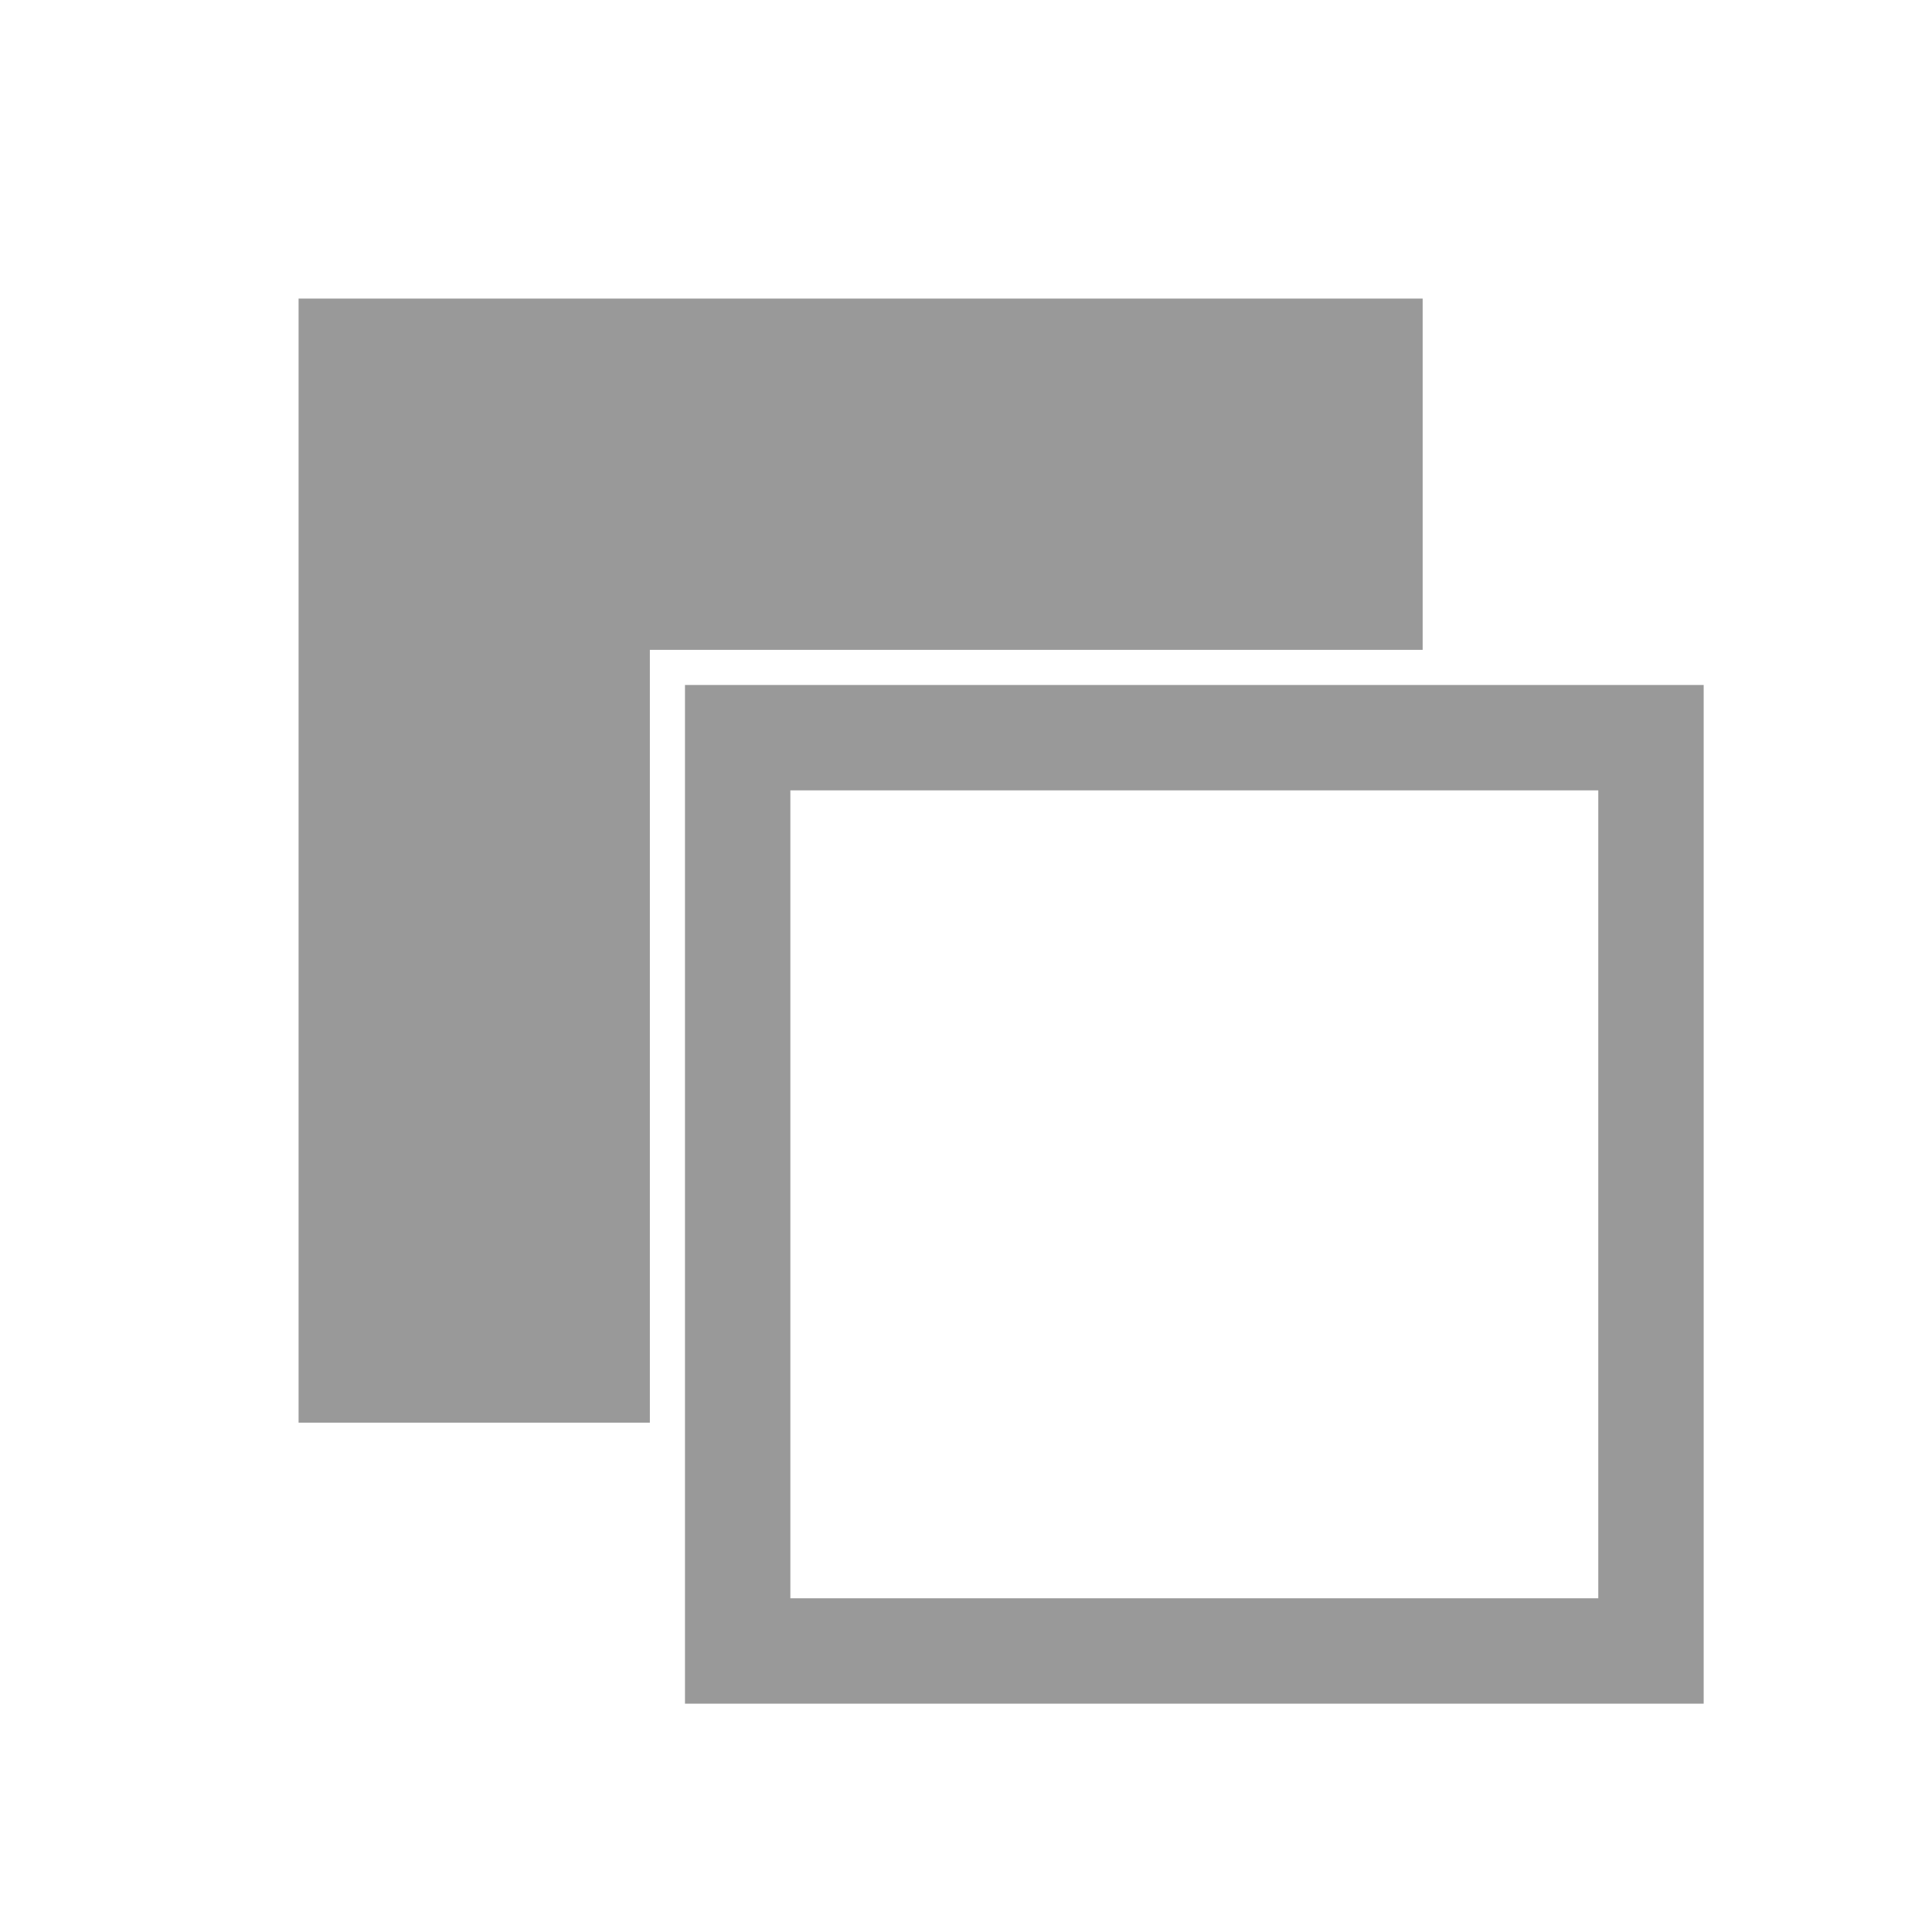
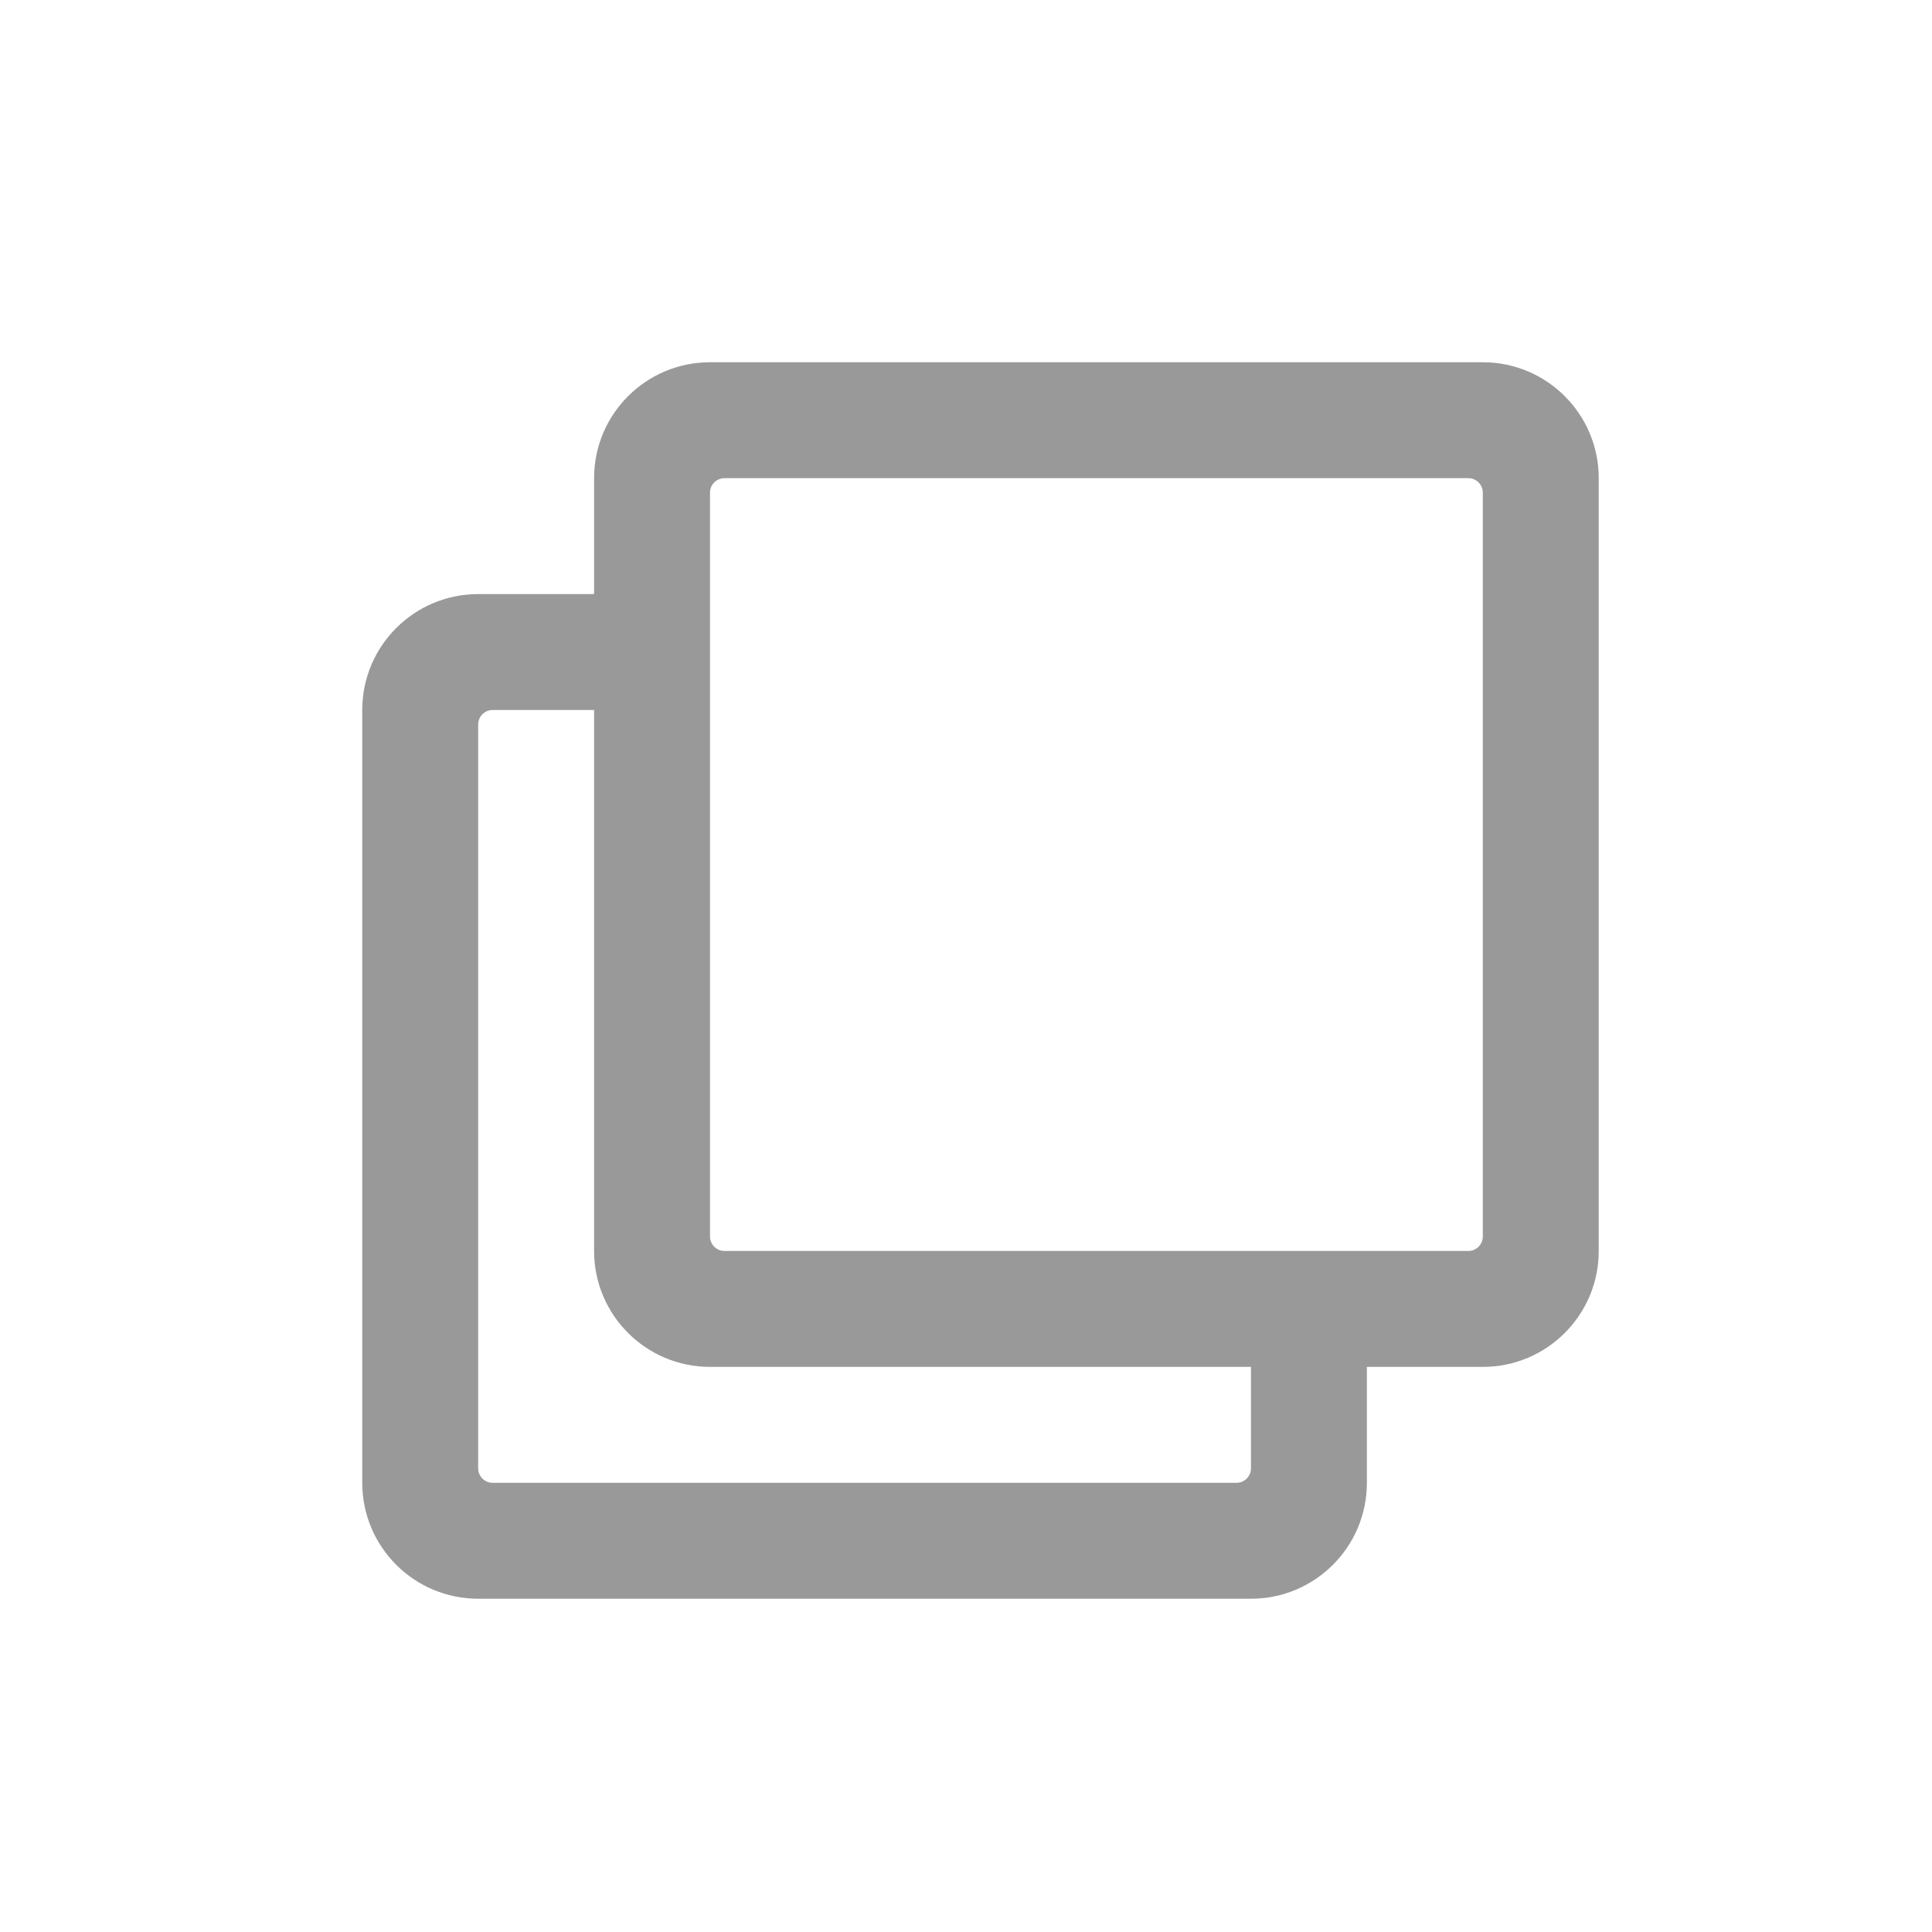
- <svg xmlns="http://www.w3.org/2000/svg" version="1.1" id="Layer_1" x="0px" y="0px" viewBox="0 0 55 55" style="enable-background:new 0 0 55 55;" xml:space="preserve">
+ <svg xmlns="http://www.w3.org/2000/svg" viewBox="-150 -150 800 800" style="enable-background:new 0 0 55 55;" xml:space="preserve">
  <style type="text/css">
- 	.st0{fill:#999999;}
- </style>
-   <path class="st0" d="M8.5,40.5v-32h32v10h-22v22H8.5z M19.5,19.5h29v29h-29V19.5z M22.5,22.5v23h23v-23H22.5z" />
+         .st0{fill:#999999;}
+     </style>
+   <path class="st0" fill="currentColor" d="M464 0H144c-26.51 0-48 21.49-48 48v48H48c-26.51 0-48 21.49-48 48v320c0 26.51 21.49 48 48 48h320c26.51 0 48-21.49 48-48v-48h48c26.51 0 48-21.49 48-48V48c0-26.51-21.49-48-48-48zM362 464H54a6 6 0 0 1-6-6V150a6 6 0 0 1 6-6h42v224c0 26.51 21.49 48 48 48h224v42a6 6 0 0 1-6 6zm96-96H150a6 6 0 0 1-6-6V54a6 6 0 0 1 6-6h308a6 6 0 0 1 6 6v308a6 6 0 0 1-6 6z">
+     </path>
</svg>
